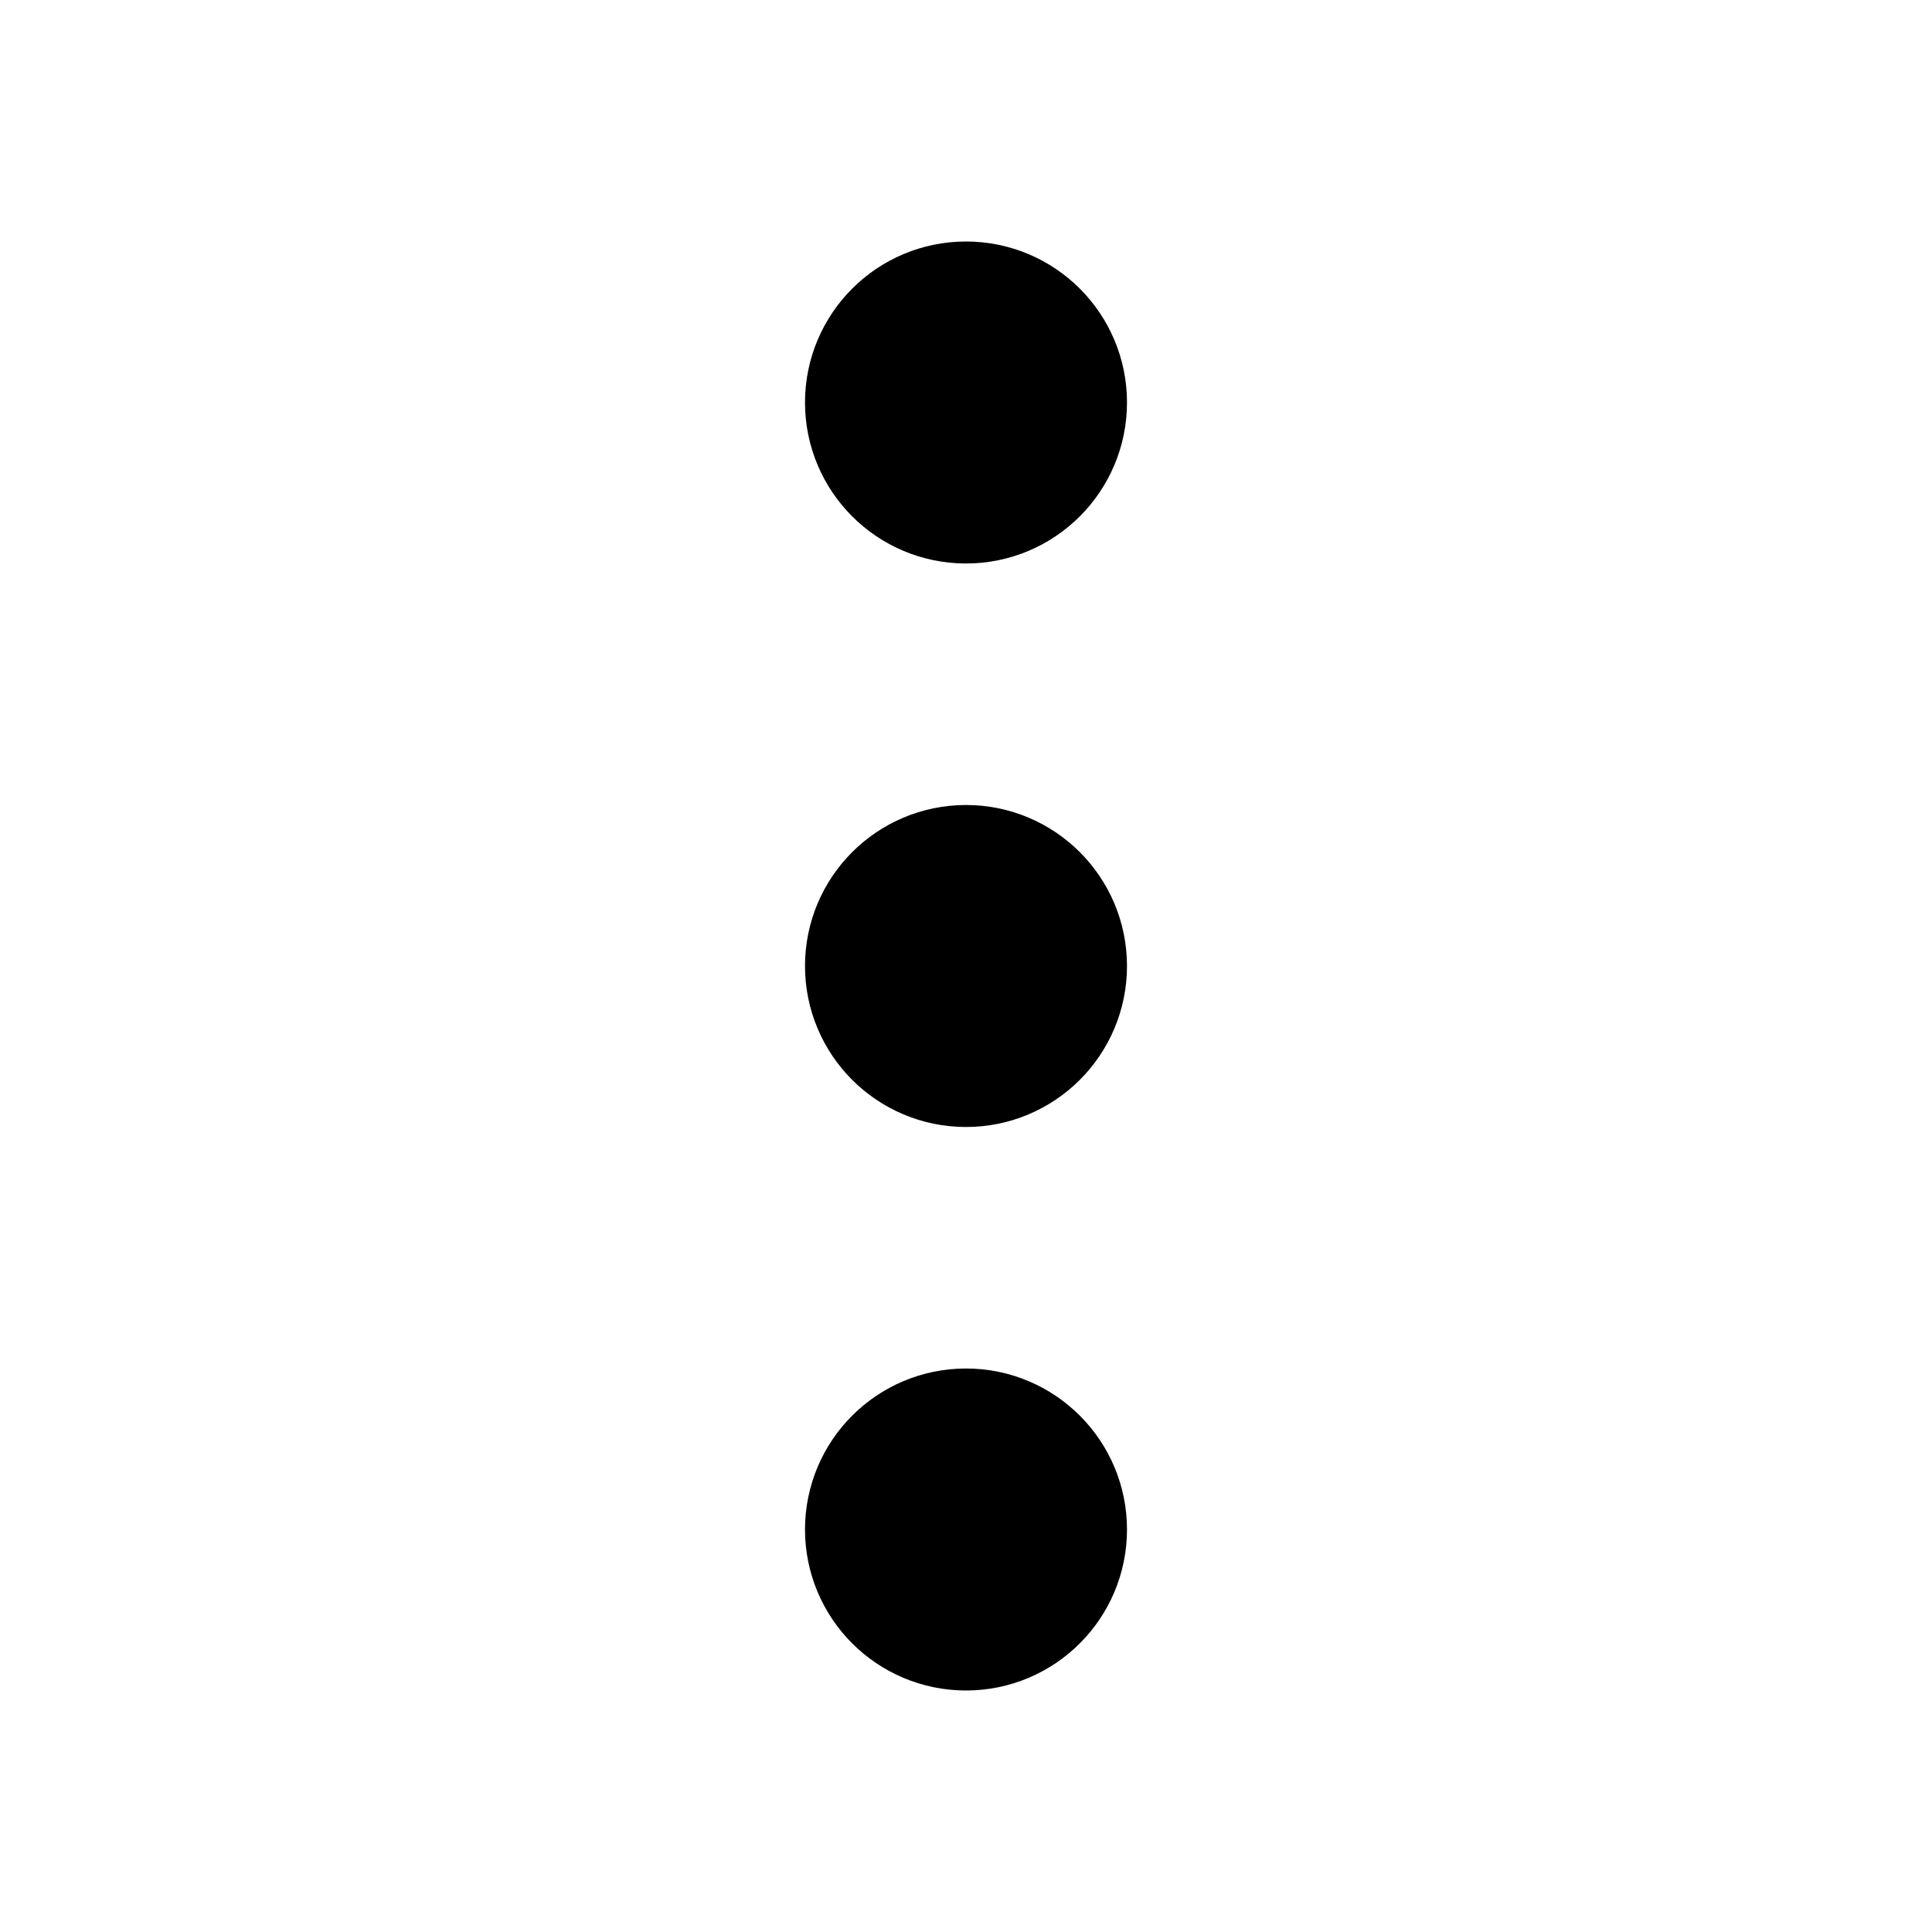
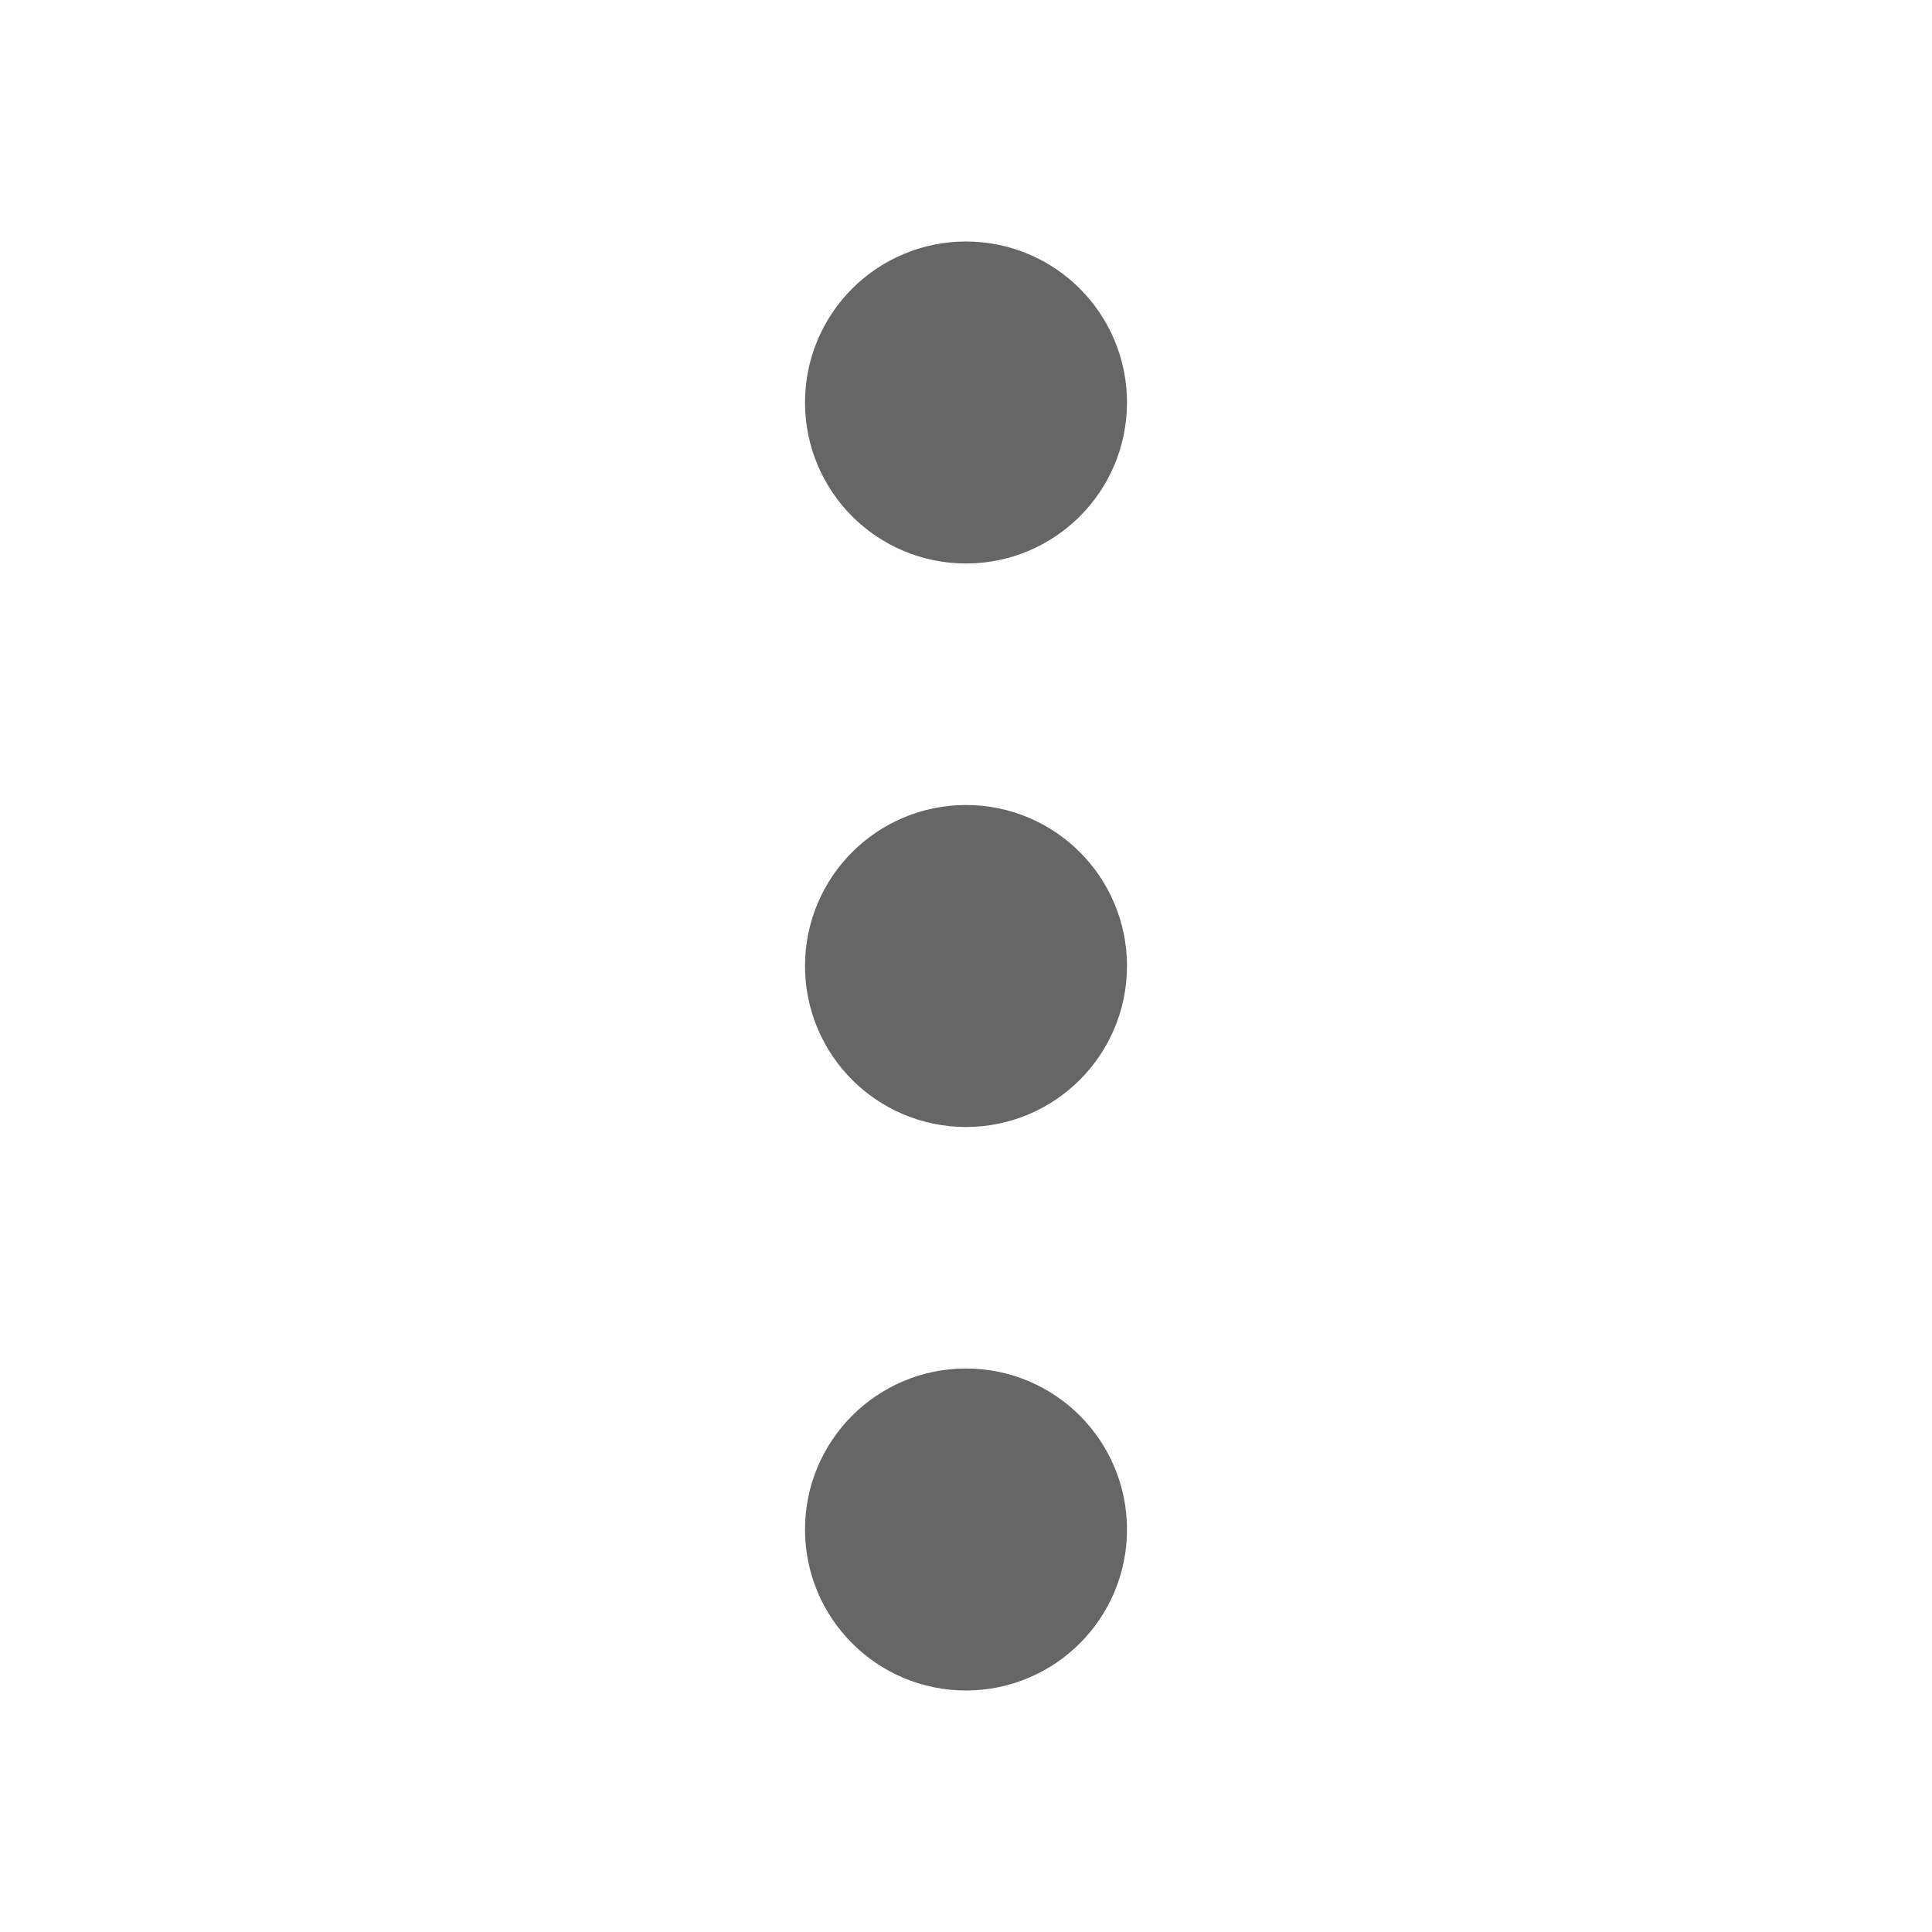
- <svg xmlns="http://www.w3.org/2000/svg" width="24" height="24" viewBox="0 0 24 24" fill="none" stroke="currentColor" stroke-width="2" stroke-linecap="round" stroke-linejoin="round" class="feather feather-more-vertical">
+ <svg xmlns="http://www.w3.org/2000/svg" width="24" height="24" viewBox="0 0 24 24" fill="none" stroke="#666666" stroke-width="2" stroke-linecap="round" stroke-linejoin="round" class="feather feather-more-vertical">
  <circle cx="12" cy="12" r="1" />
  <circle cx="12" cy="5" r="1" />
  <circle cx="12" cy="19" r="1" />
</svg>
